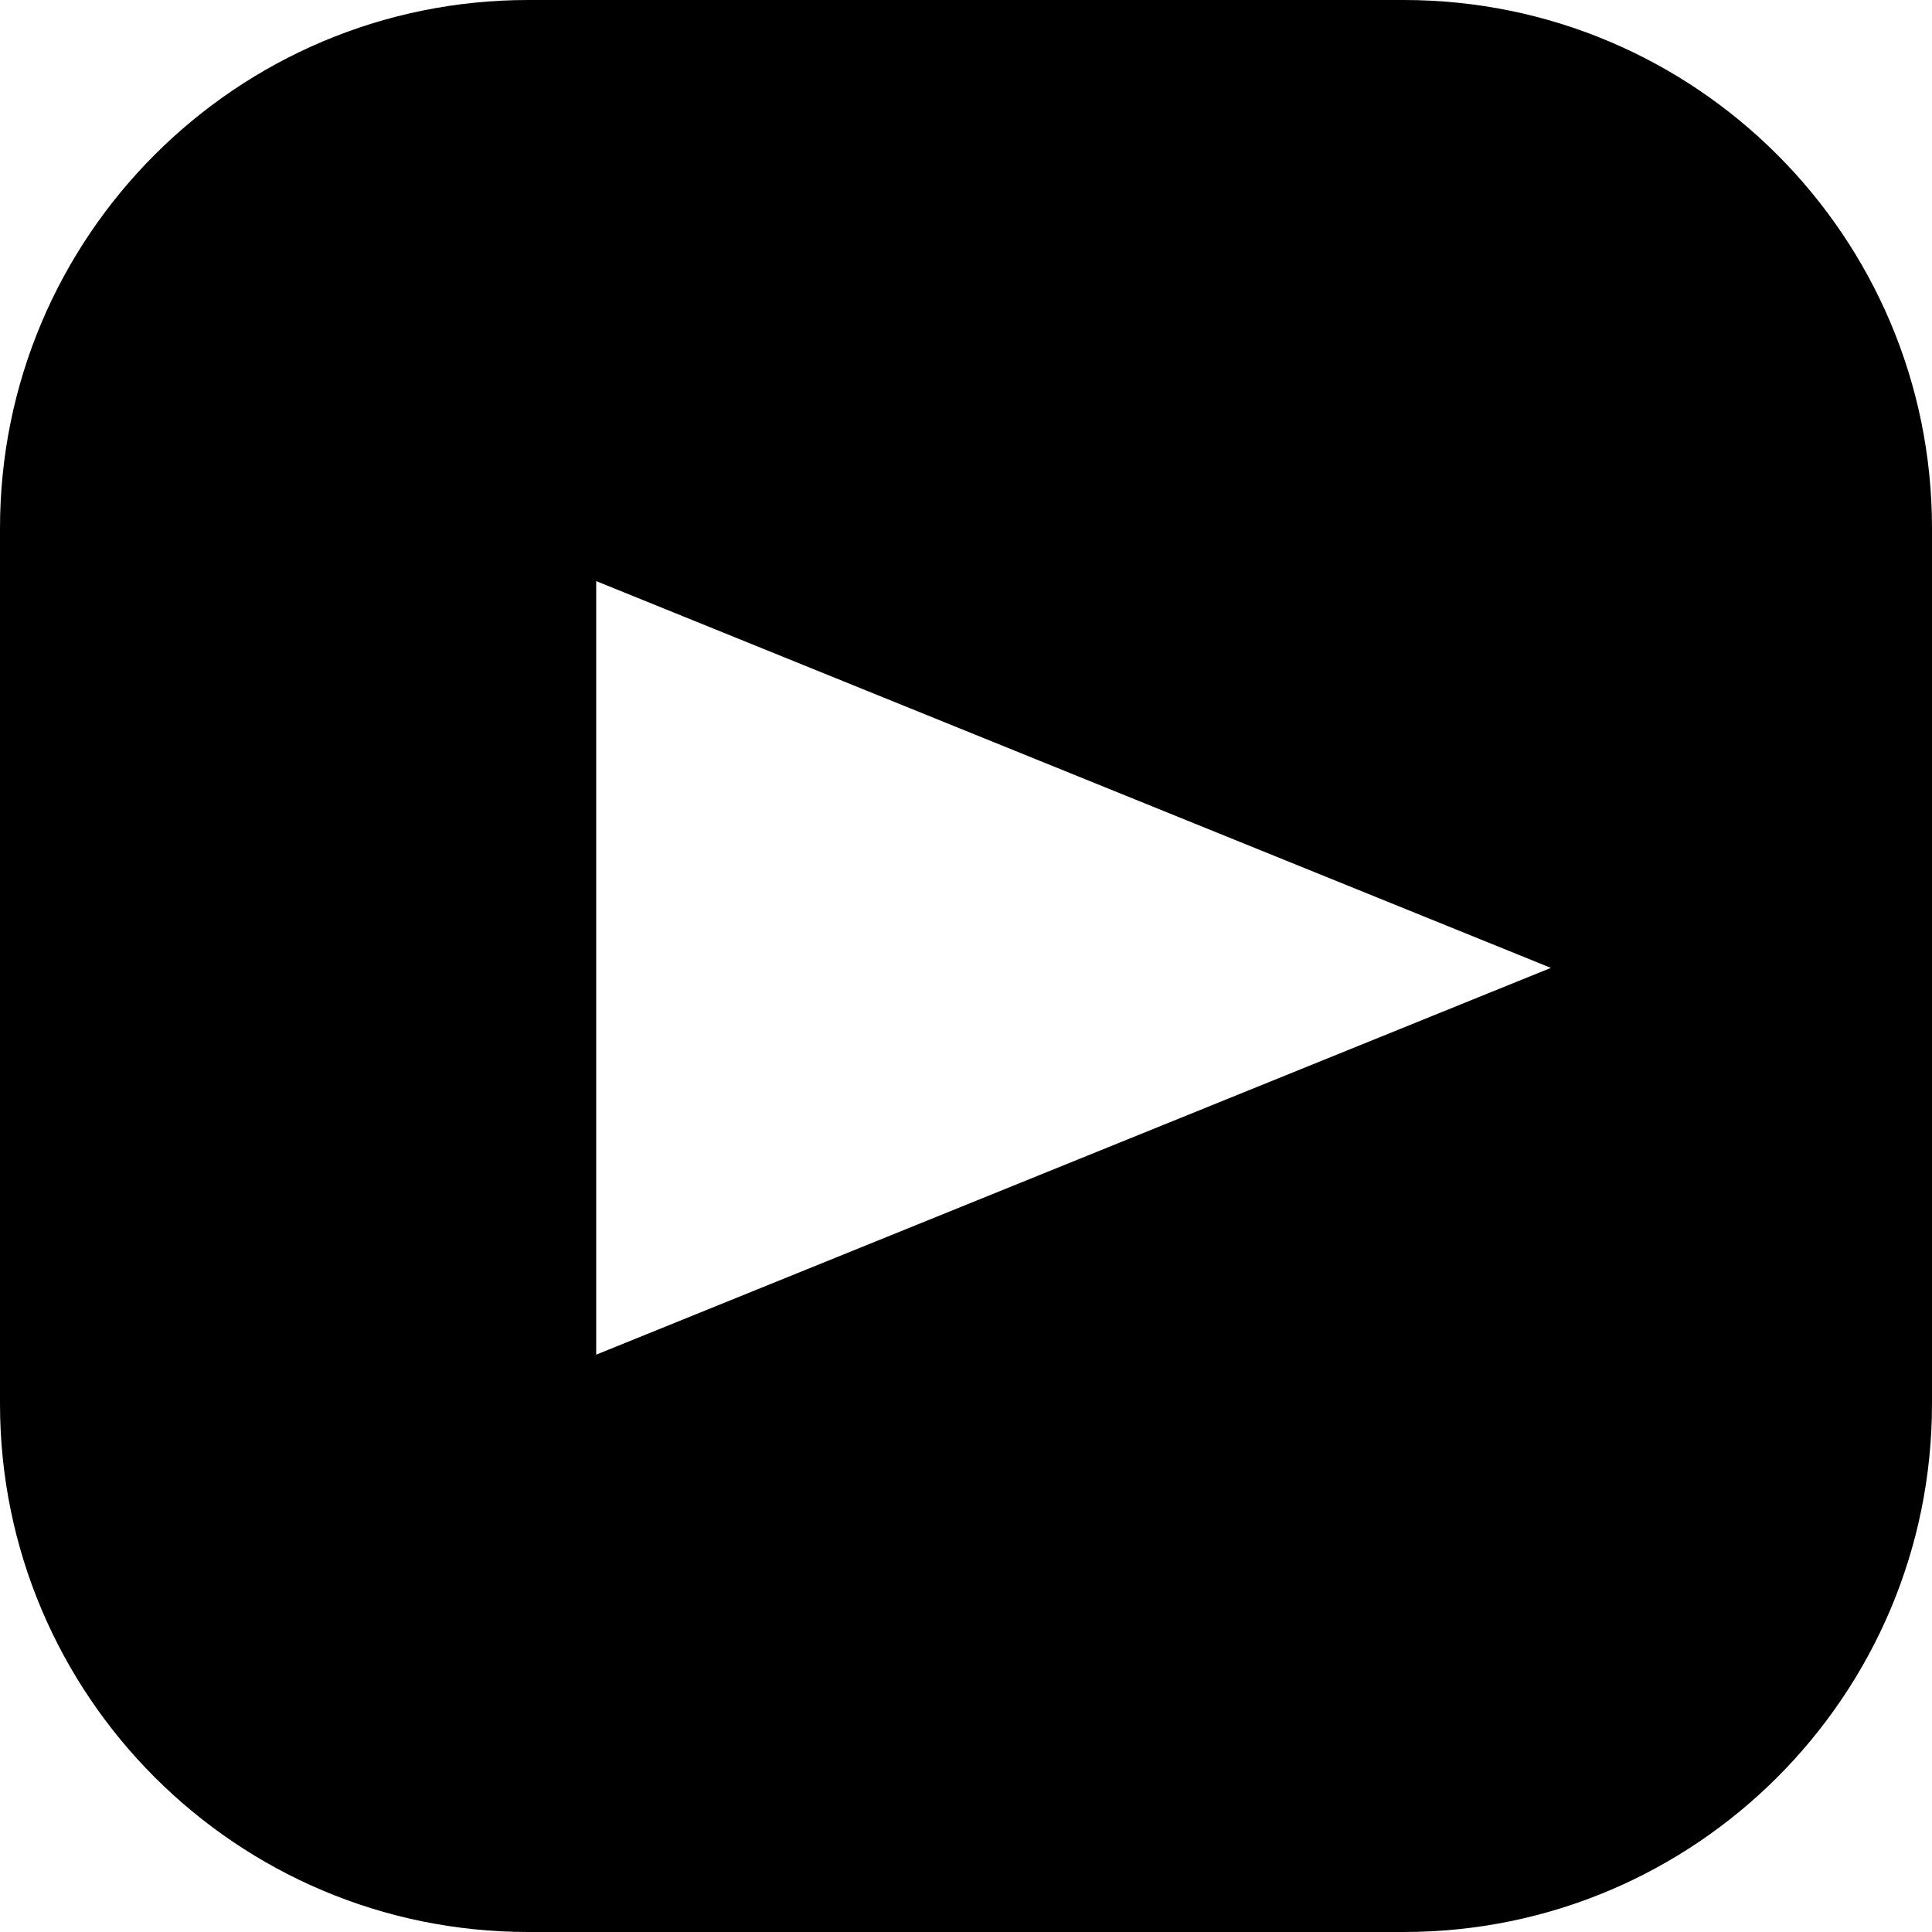
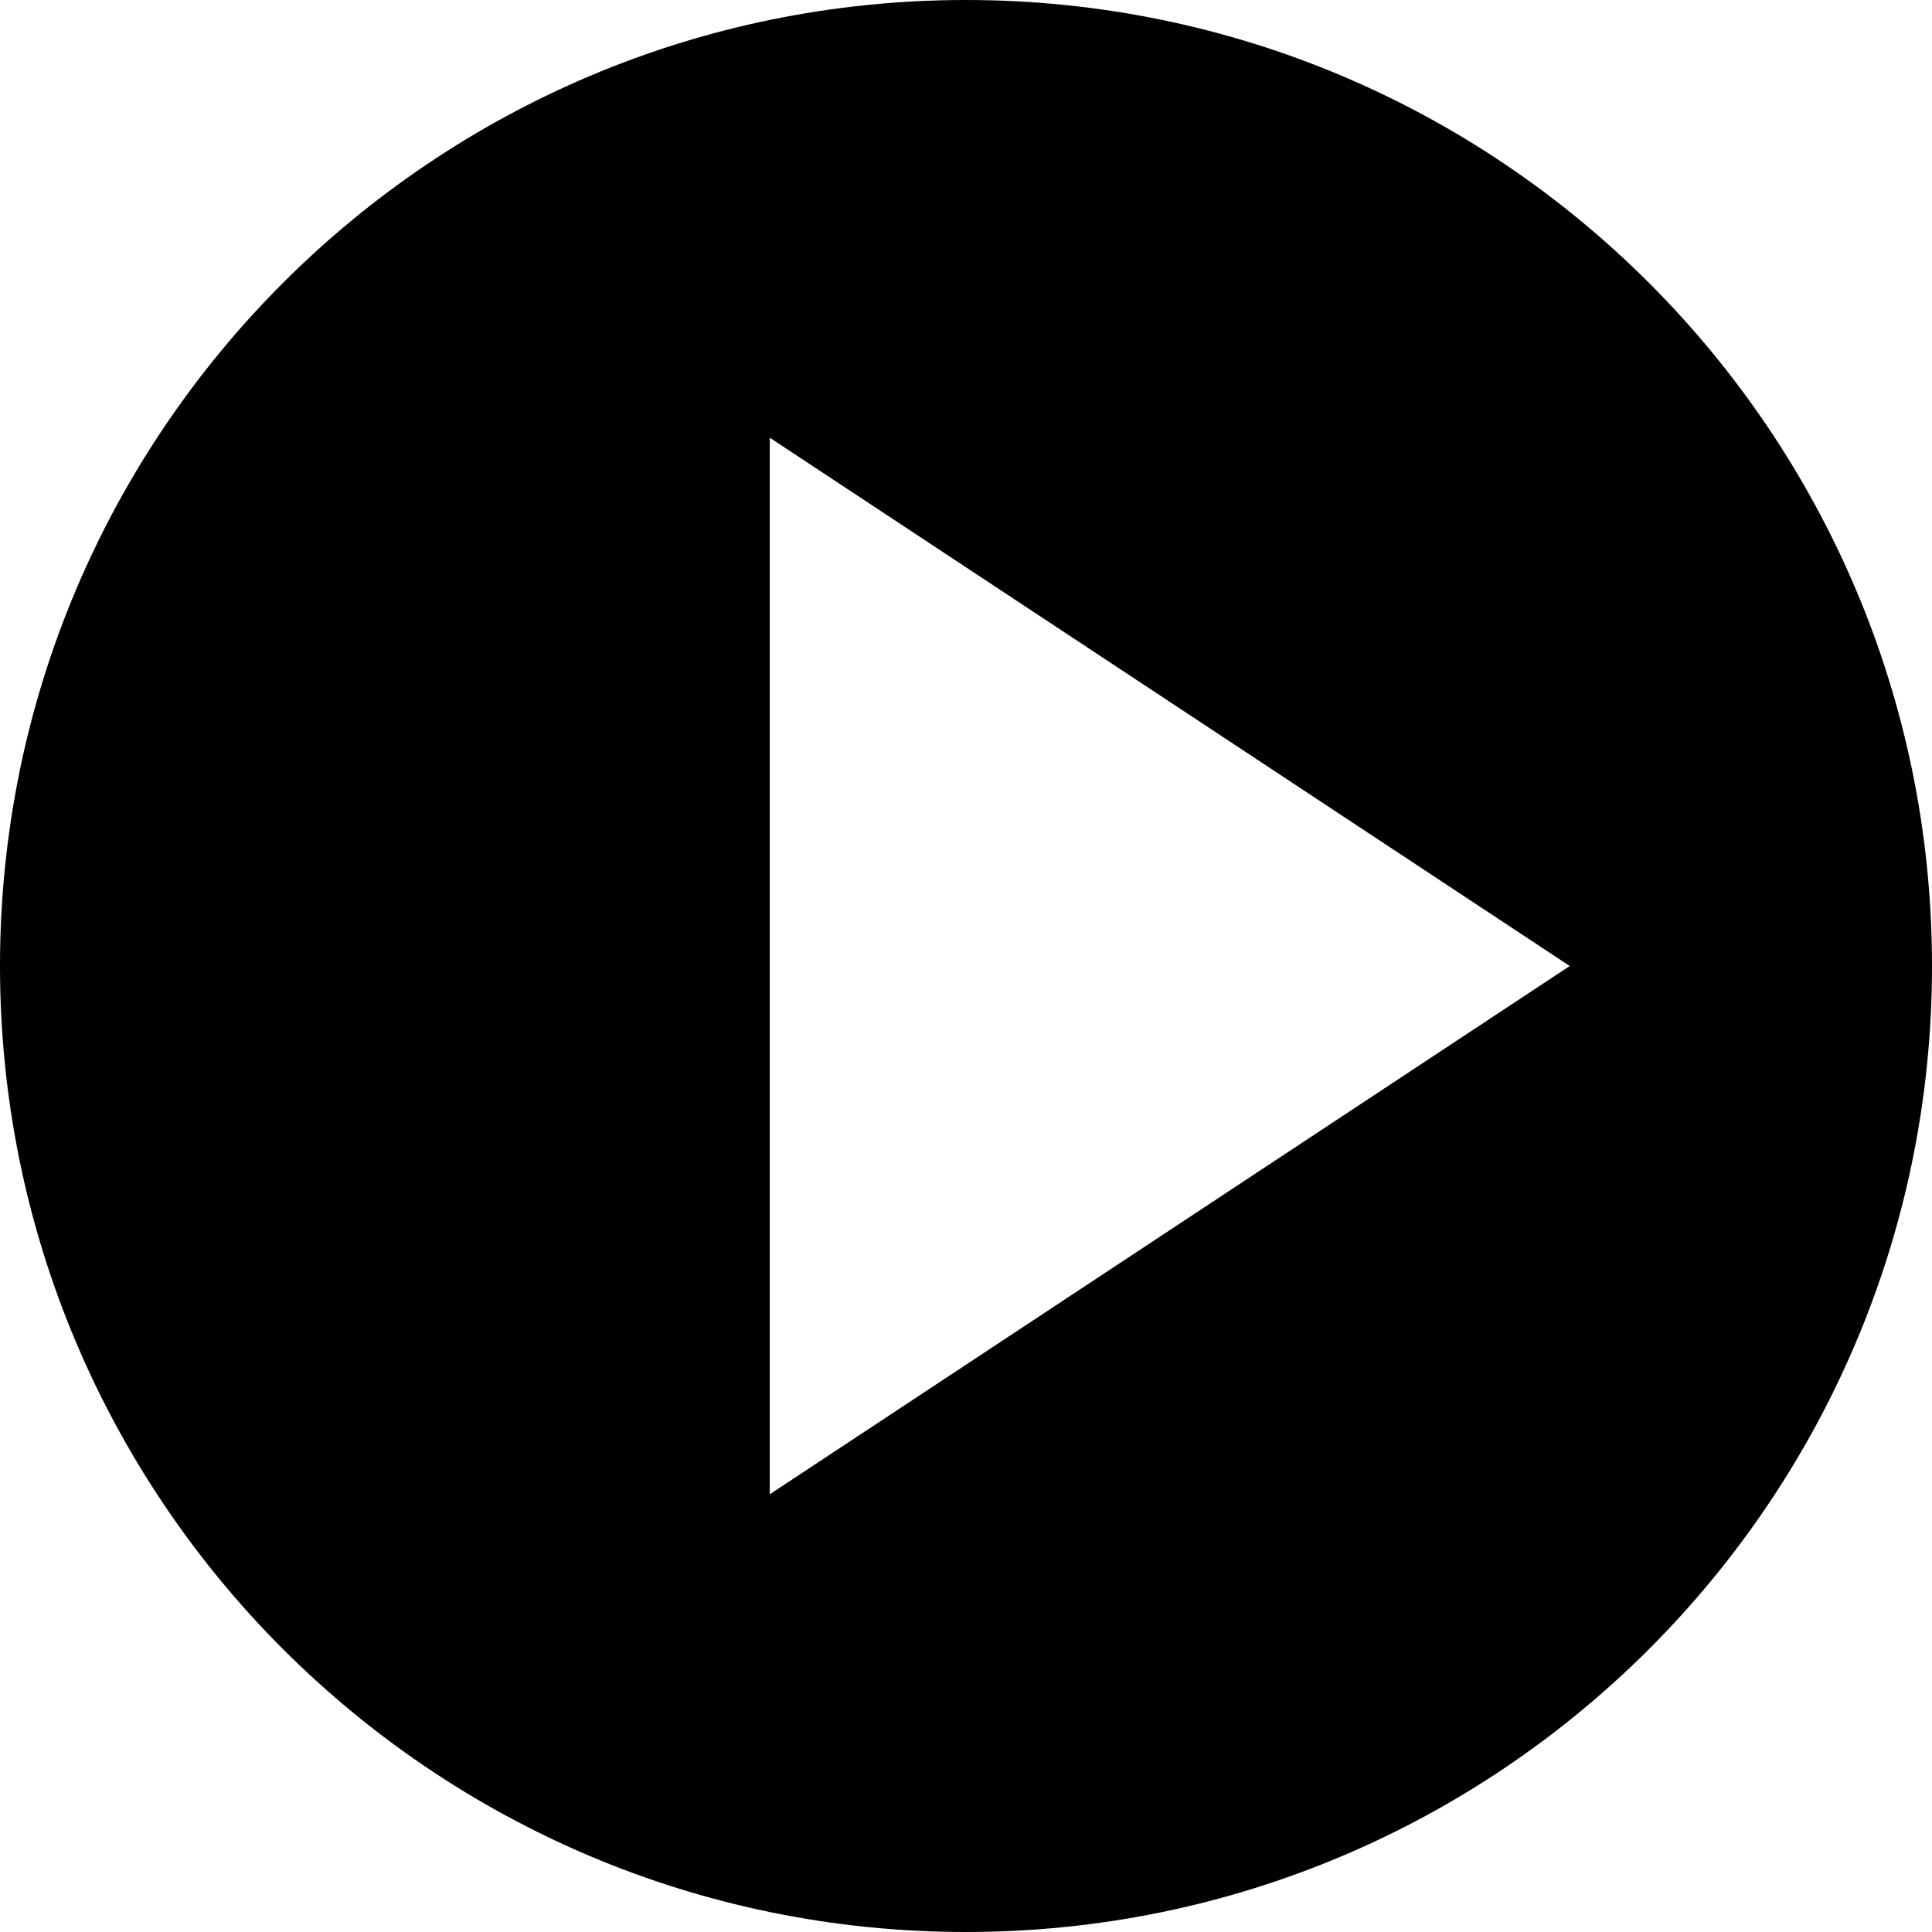
<svg xmlns="http://www.w3.org/2000/svg" width="512px" height="512px" viewBox="0 0 512 512" version="1.1">
  <defs />
  <g id="Page-1" stroke="none" stroke-width="1" fill="none" fill-rule="evenodd">
    <g id="play" fill="#000000">
-       <path d="M139.991,0 C62.676,0 0,62.685 0,139.991 L0,372.009 C0,449.324 62.685,512 139.991,512 L372.009,512 C449.324,512 512,449.315 512,372.009 L512,139.991 C512,62.676 449.315,0 372.009,0 L139.991,0 Z M411,256.5 L158,359 L158,154 L411,256.5 Z" />
+       <path d="M256,512 C397.385,512 512,397.385 512,256 C512,114.615 397.385,0 256,0 C114.615,0 0,114.615 0,256 C0,397.385 114.615,512 256,512 Z M416,256 L204,396 L204,116 L416,256 Z" />
    </g>
  </g>
</svg>
